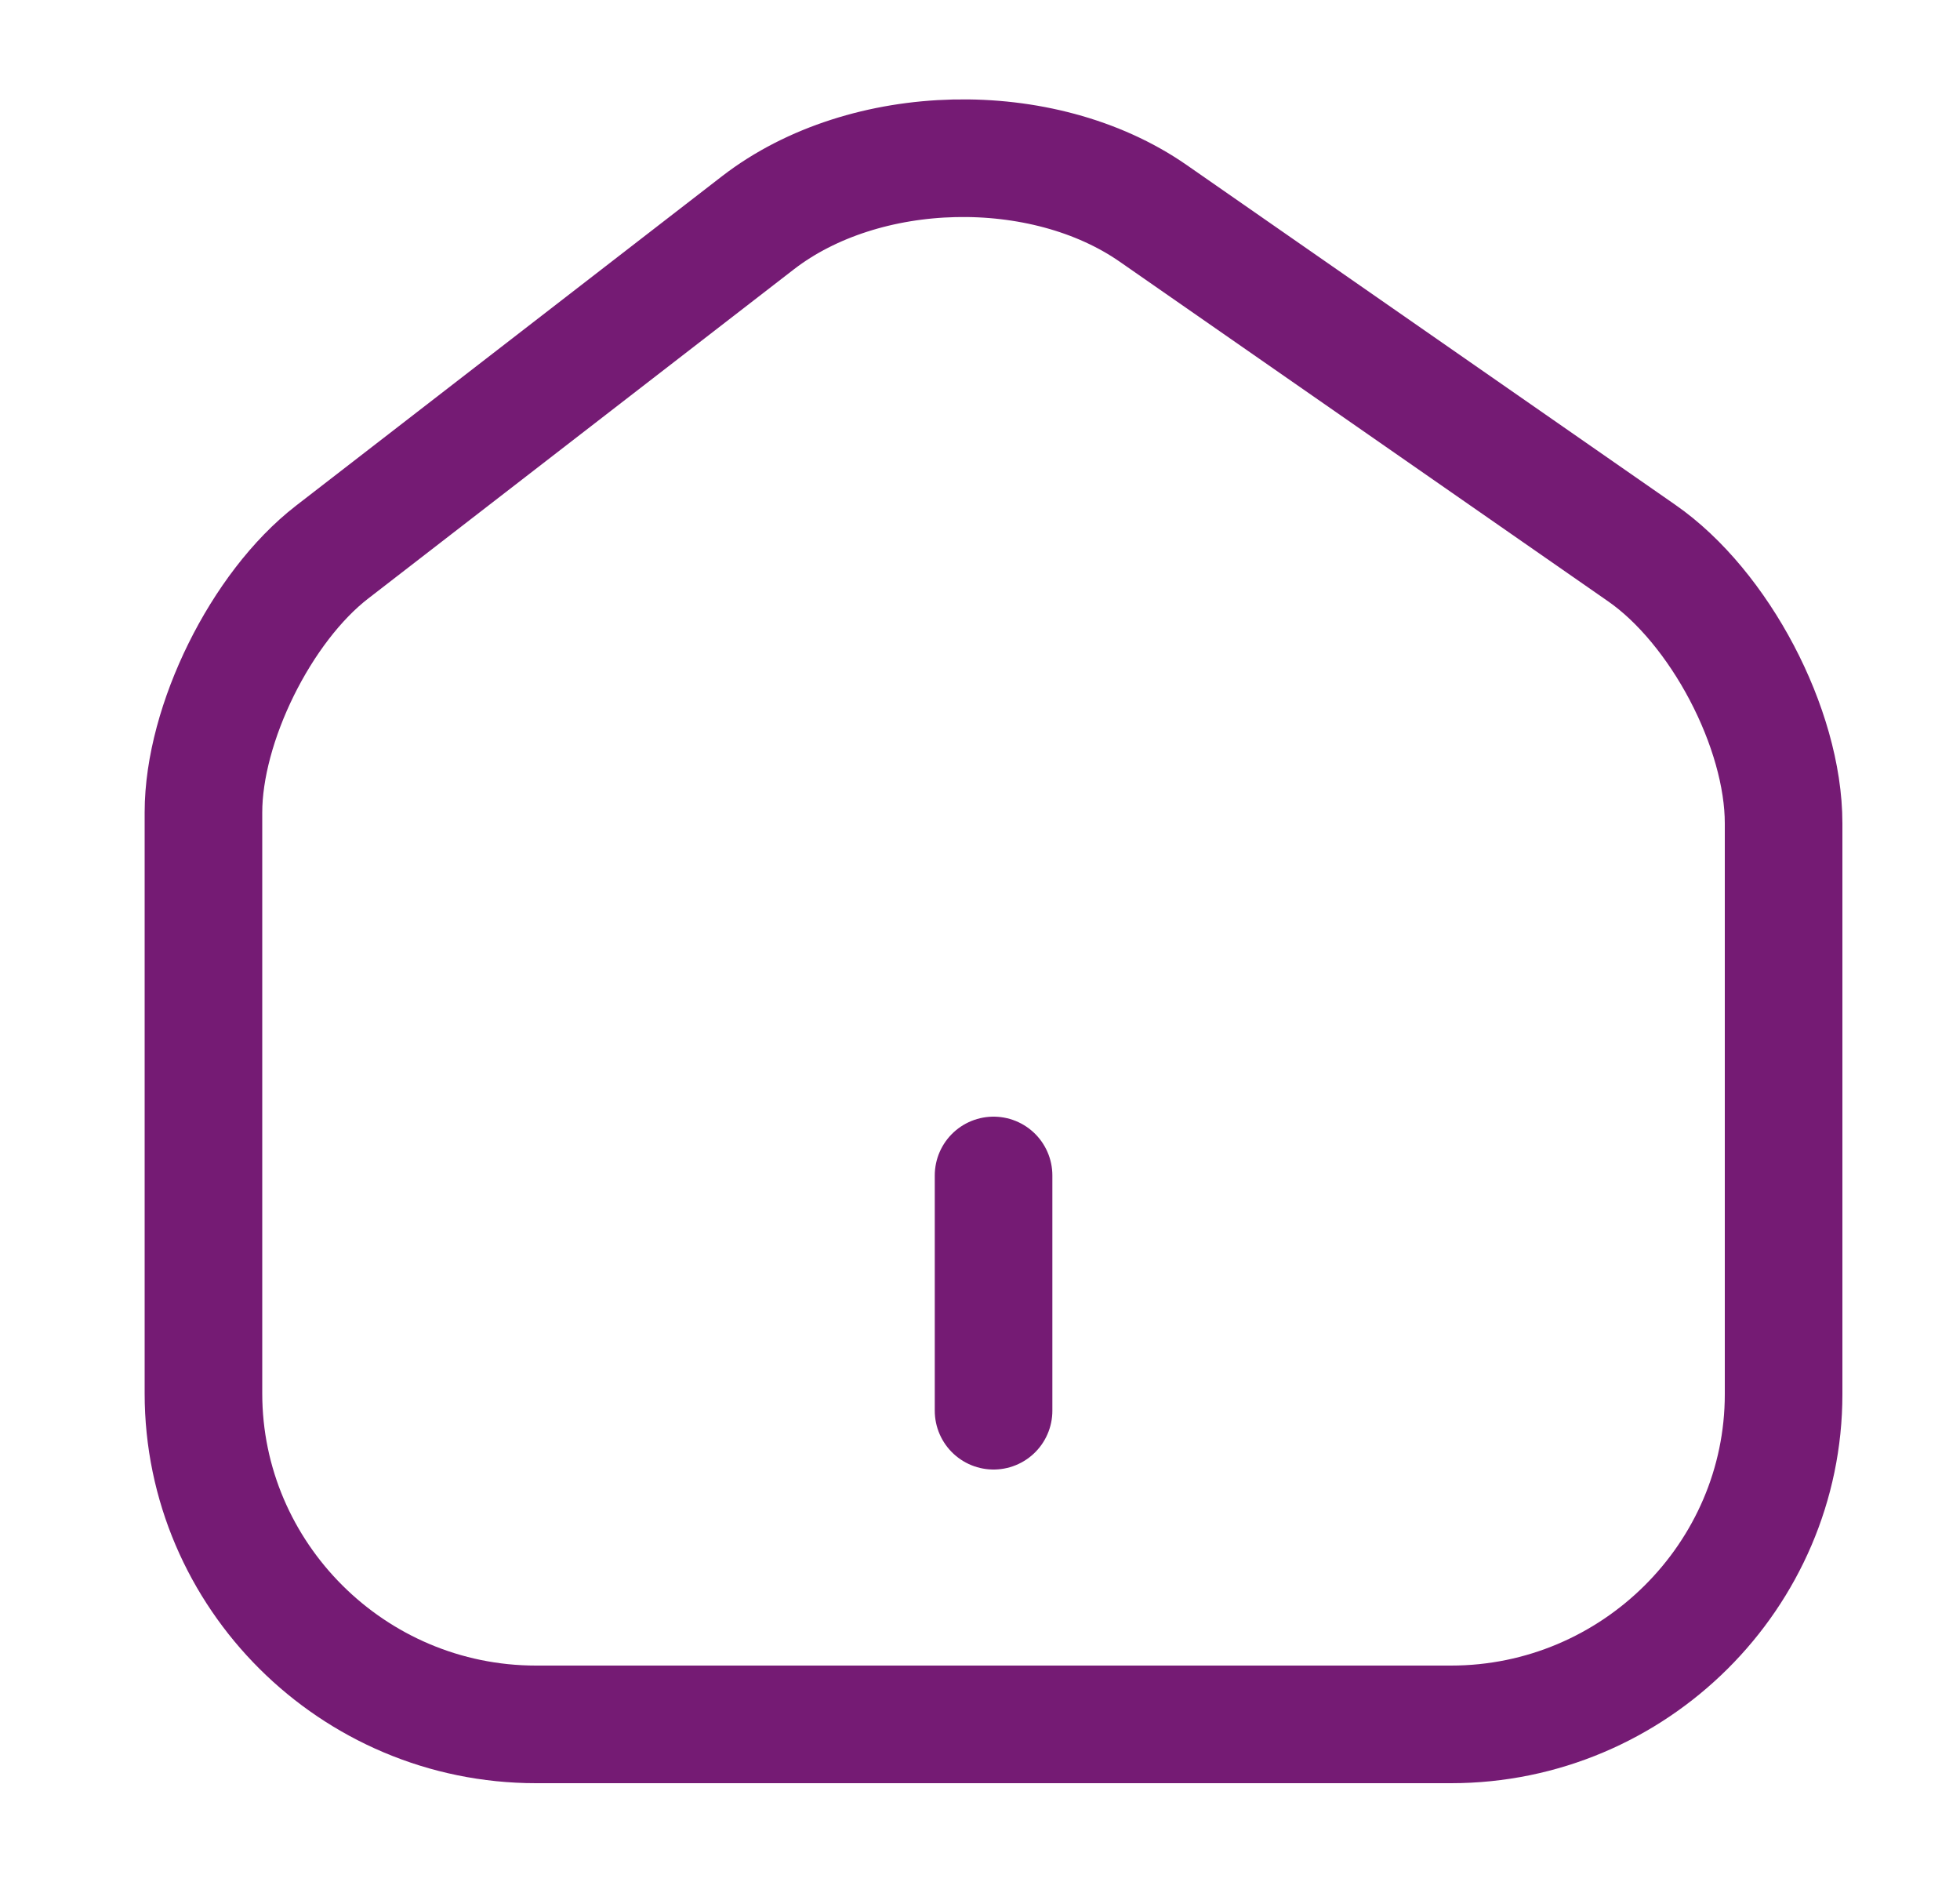
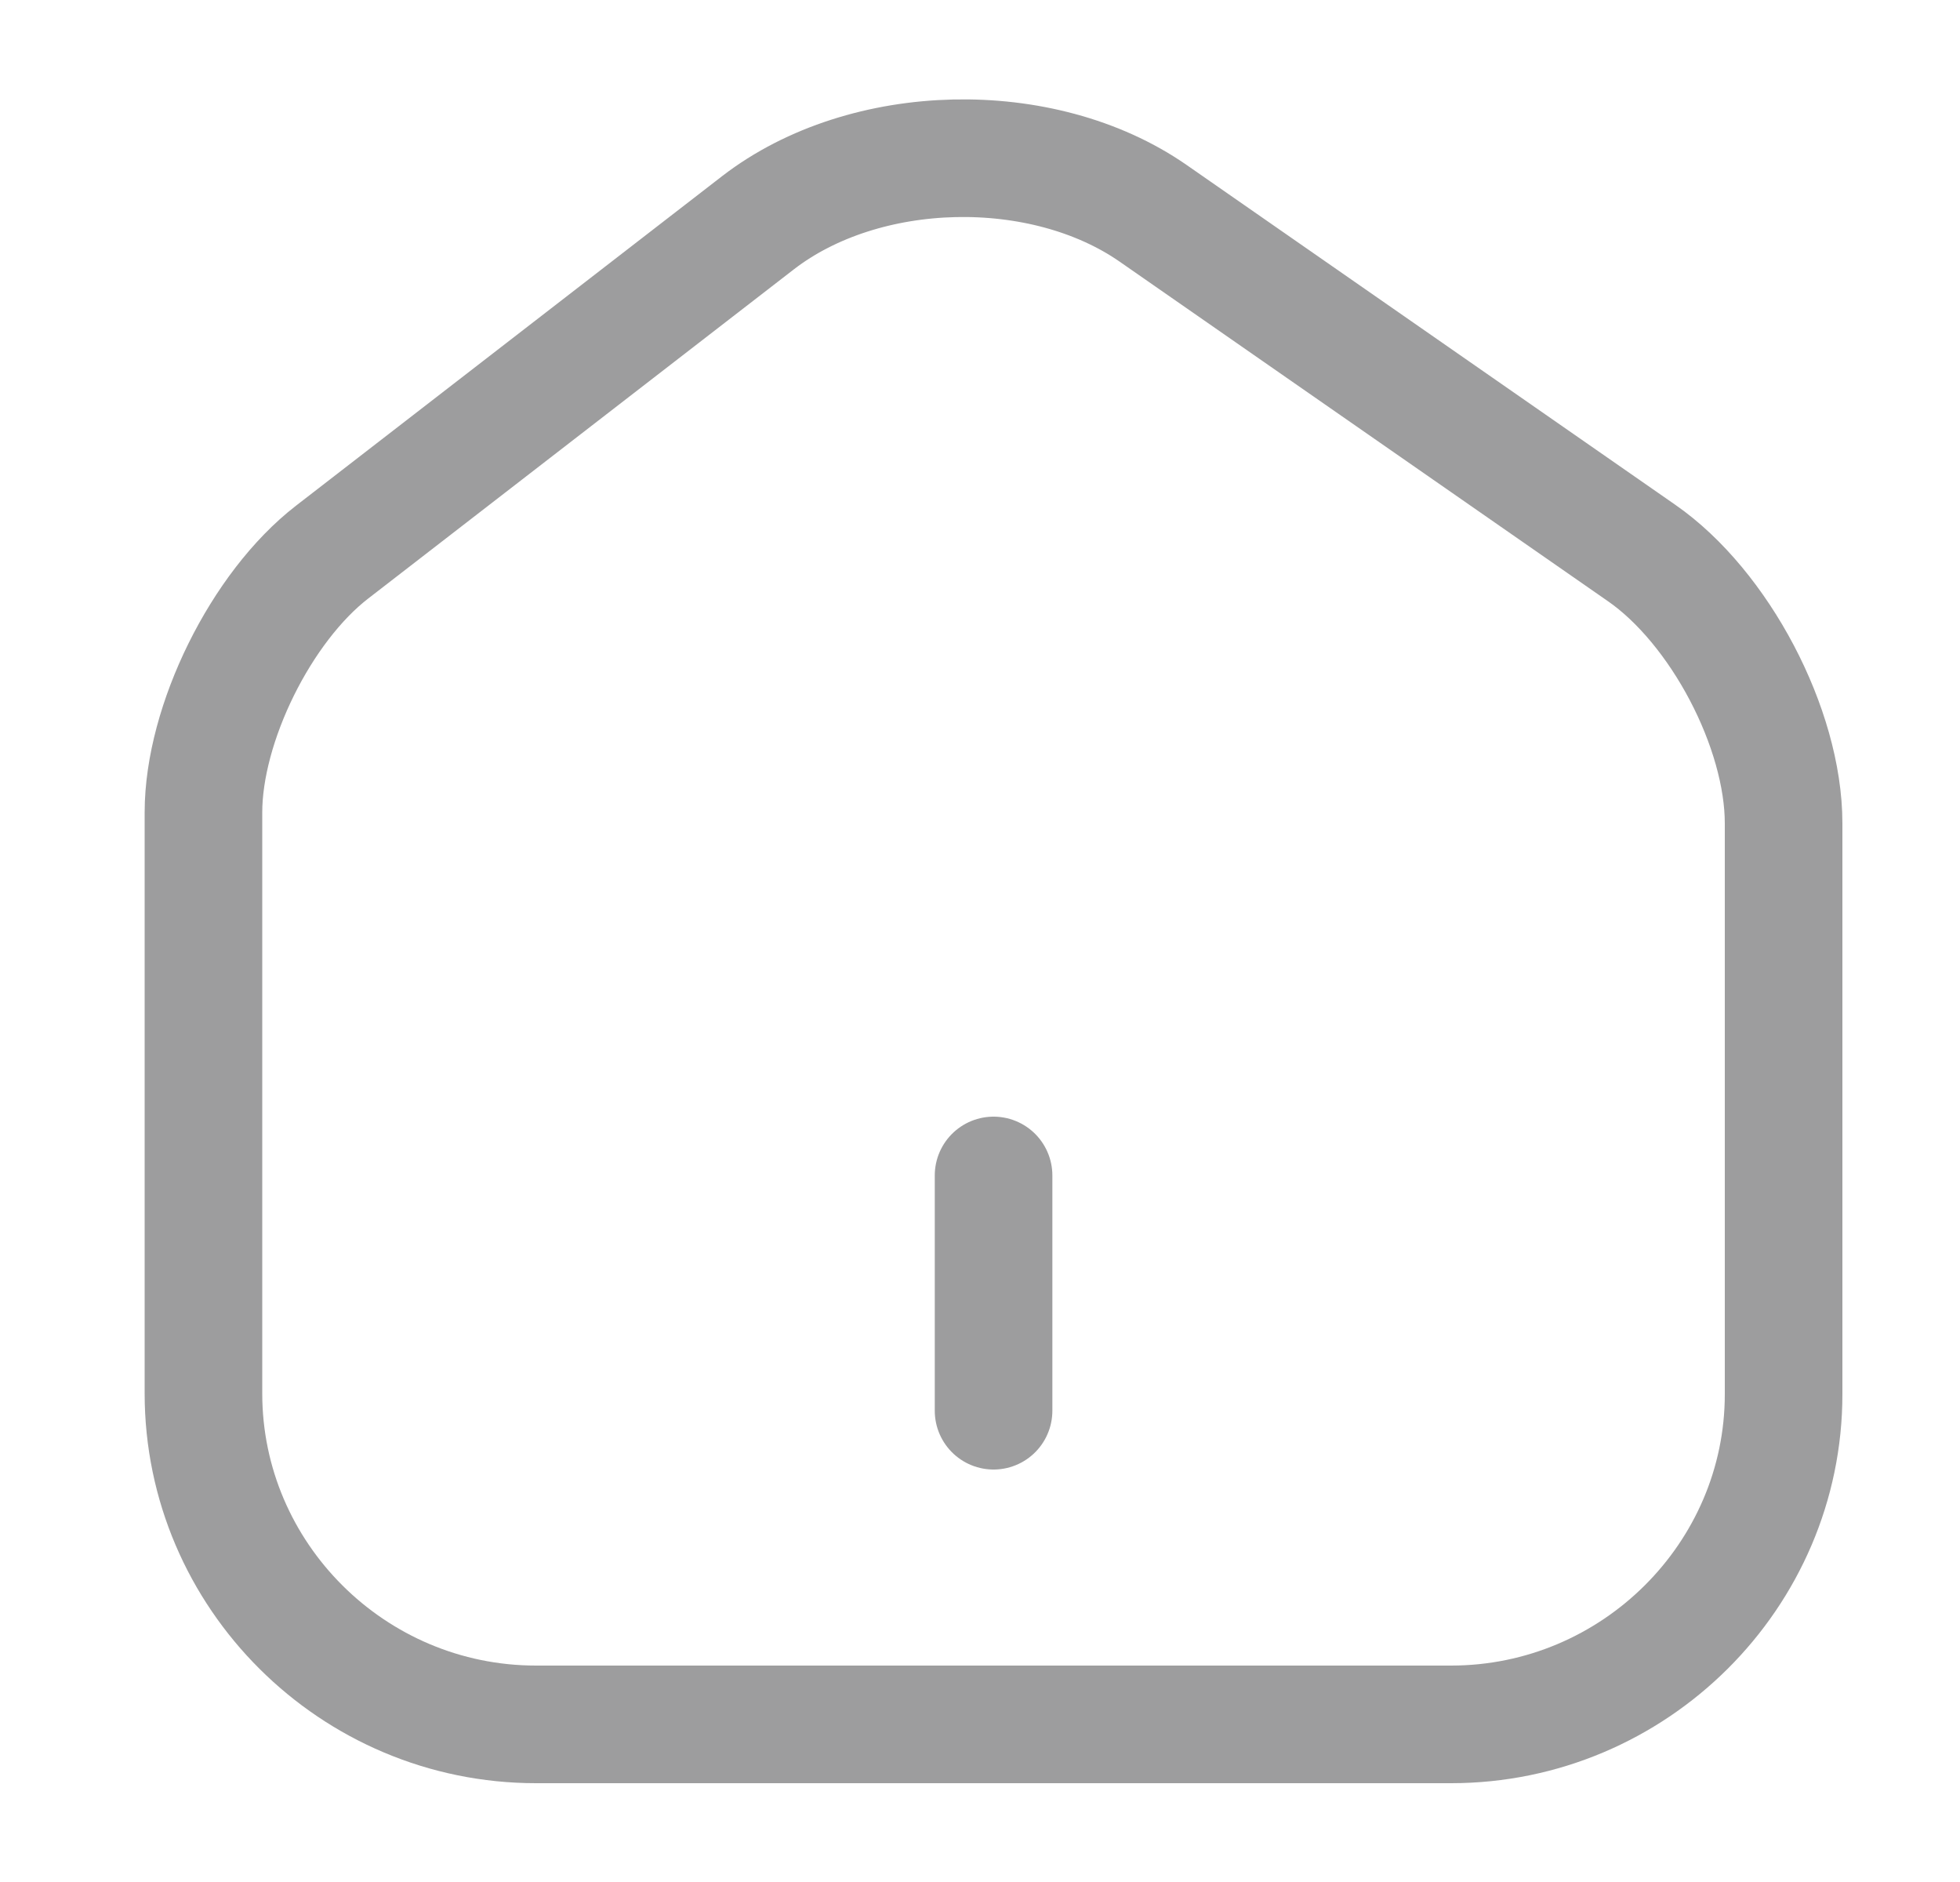
<svg xmlns="http://www.w3.org/2000/svg" width="25" height="24" viewBox="0 0 25 24" fill="none">
-   <path d="M9.669 2.84L4.237 7.04C3.33 7.74 2.595 9.23 2.595 10.36V17.77C2.595 20.09 4.499 21.99 6.837 21.99H18.508C20.846 21.99 22.75 20.09 22.75 17.78V10.5C22.75 9.29 21.934 7.74 20.936 7.05L14.708 2.72C13.297 1.74 11.03 1.79 9.669 2.84Z" stroke="#751B74" stroke-width="1.5" stroke-linecap="round" stroke-linejoin="round" />
-   <path d="M12.673 17.99V14.99" stroke="#751B74" stroke-width="1.5" stroke-linecap="round" stroke-linejoin="round" />
+   <path d="M9.669 2.84L4.237 7.04C3.33 7.74 2.595 9.23 2.595 10.36V17.77C2.595 20.09 4.499 21.99 6.837 21.99H18.508C20.846 21.99 22.75 20.09 22.75 17.78V10.5C22.75 9.29 21.934 7.74 20.936 7.05L14.708 2.72C13.297 1.74 11.03 1.79 9.669 2.84Z" stroke="#9D9D9E" stroke-width="1.5" stroke-linecap="round" stroke-linejoin="round" />
+   <path d="M12.673 17.99V14.99" stroke="#9D9D9E" stroke-width="1.5" stroke-linecap="round" stroke-linejoin="round" />
</svg>
